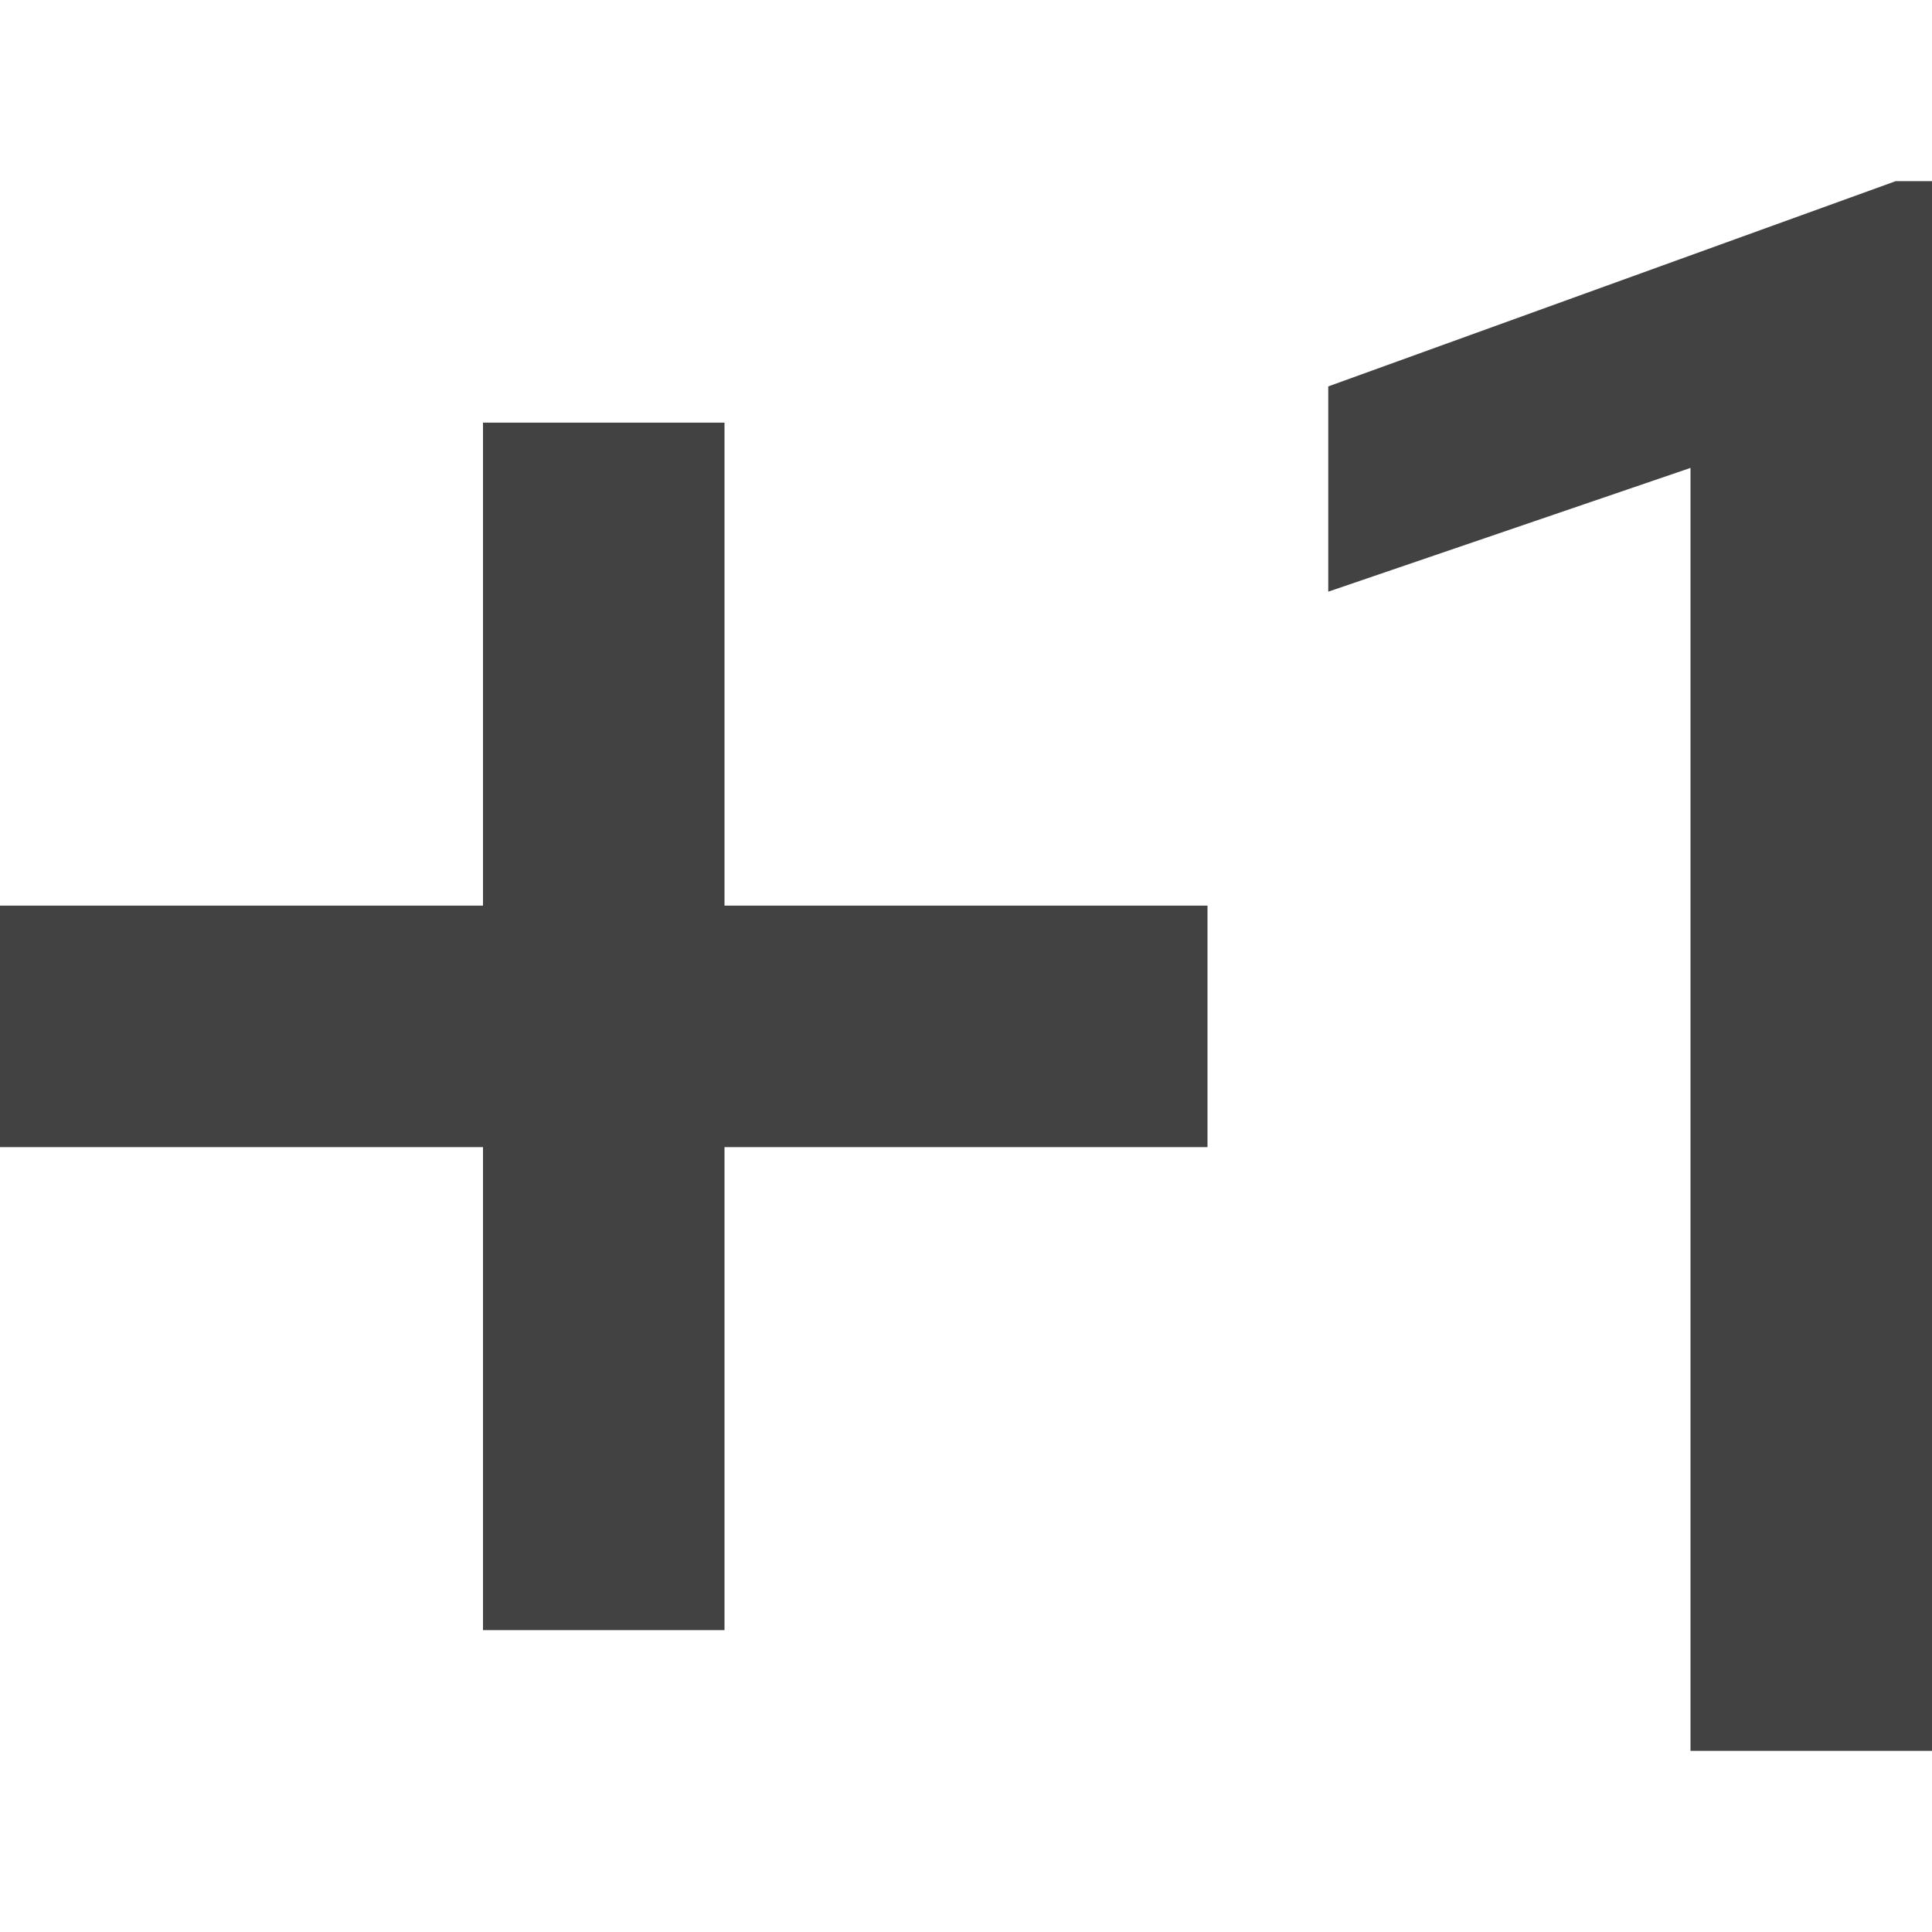
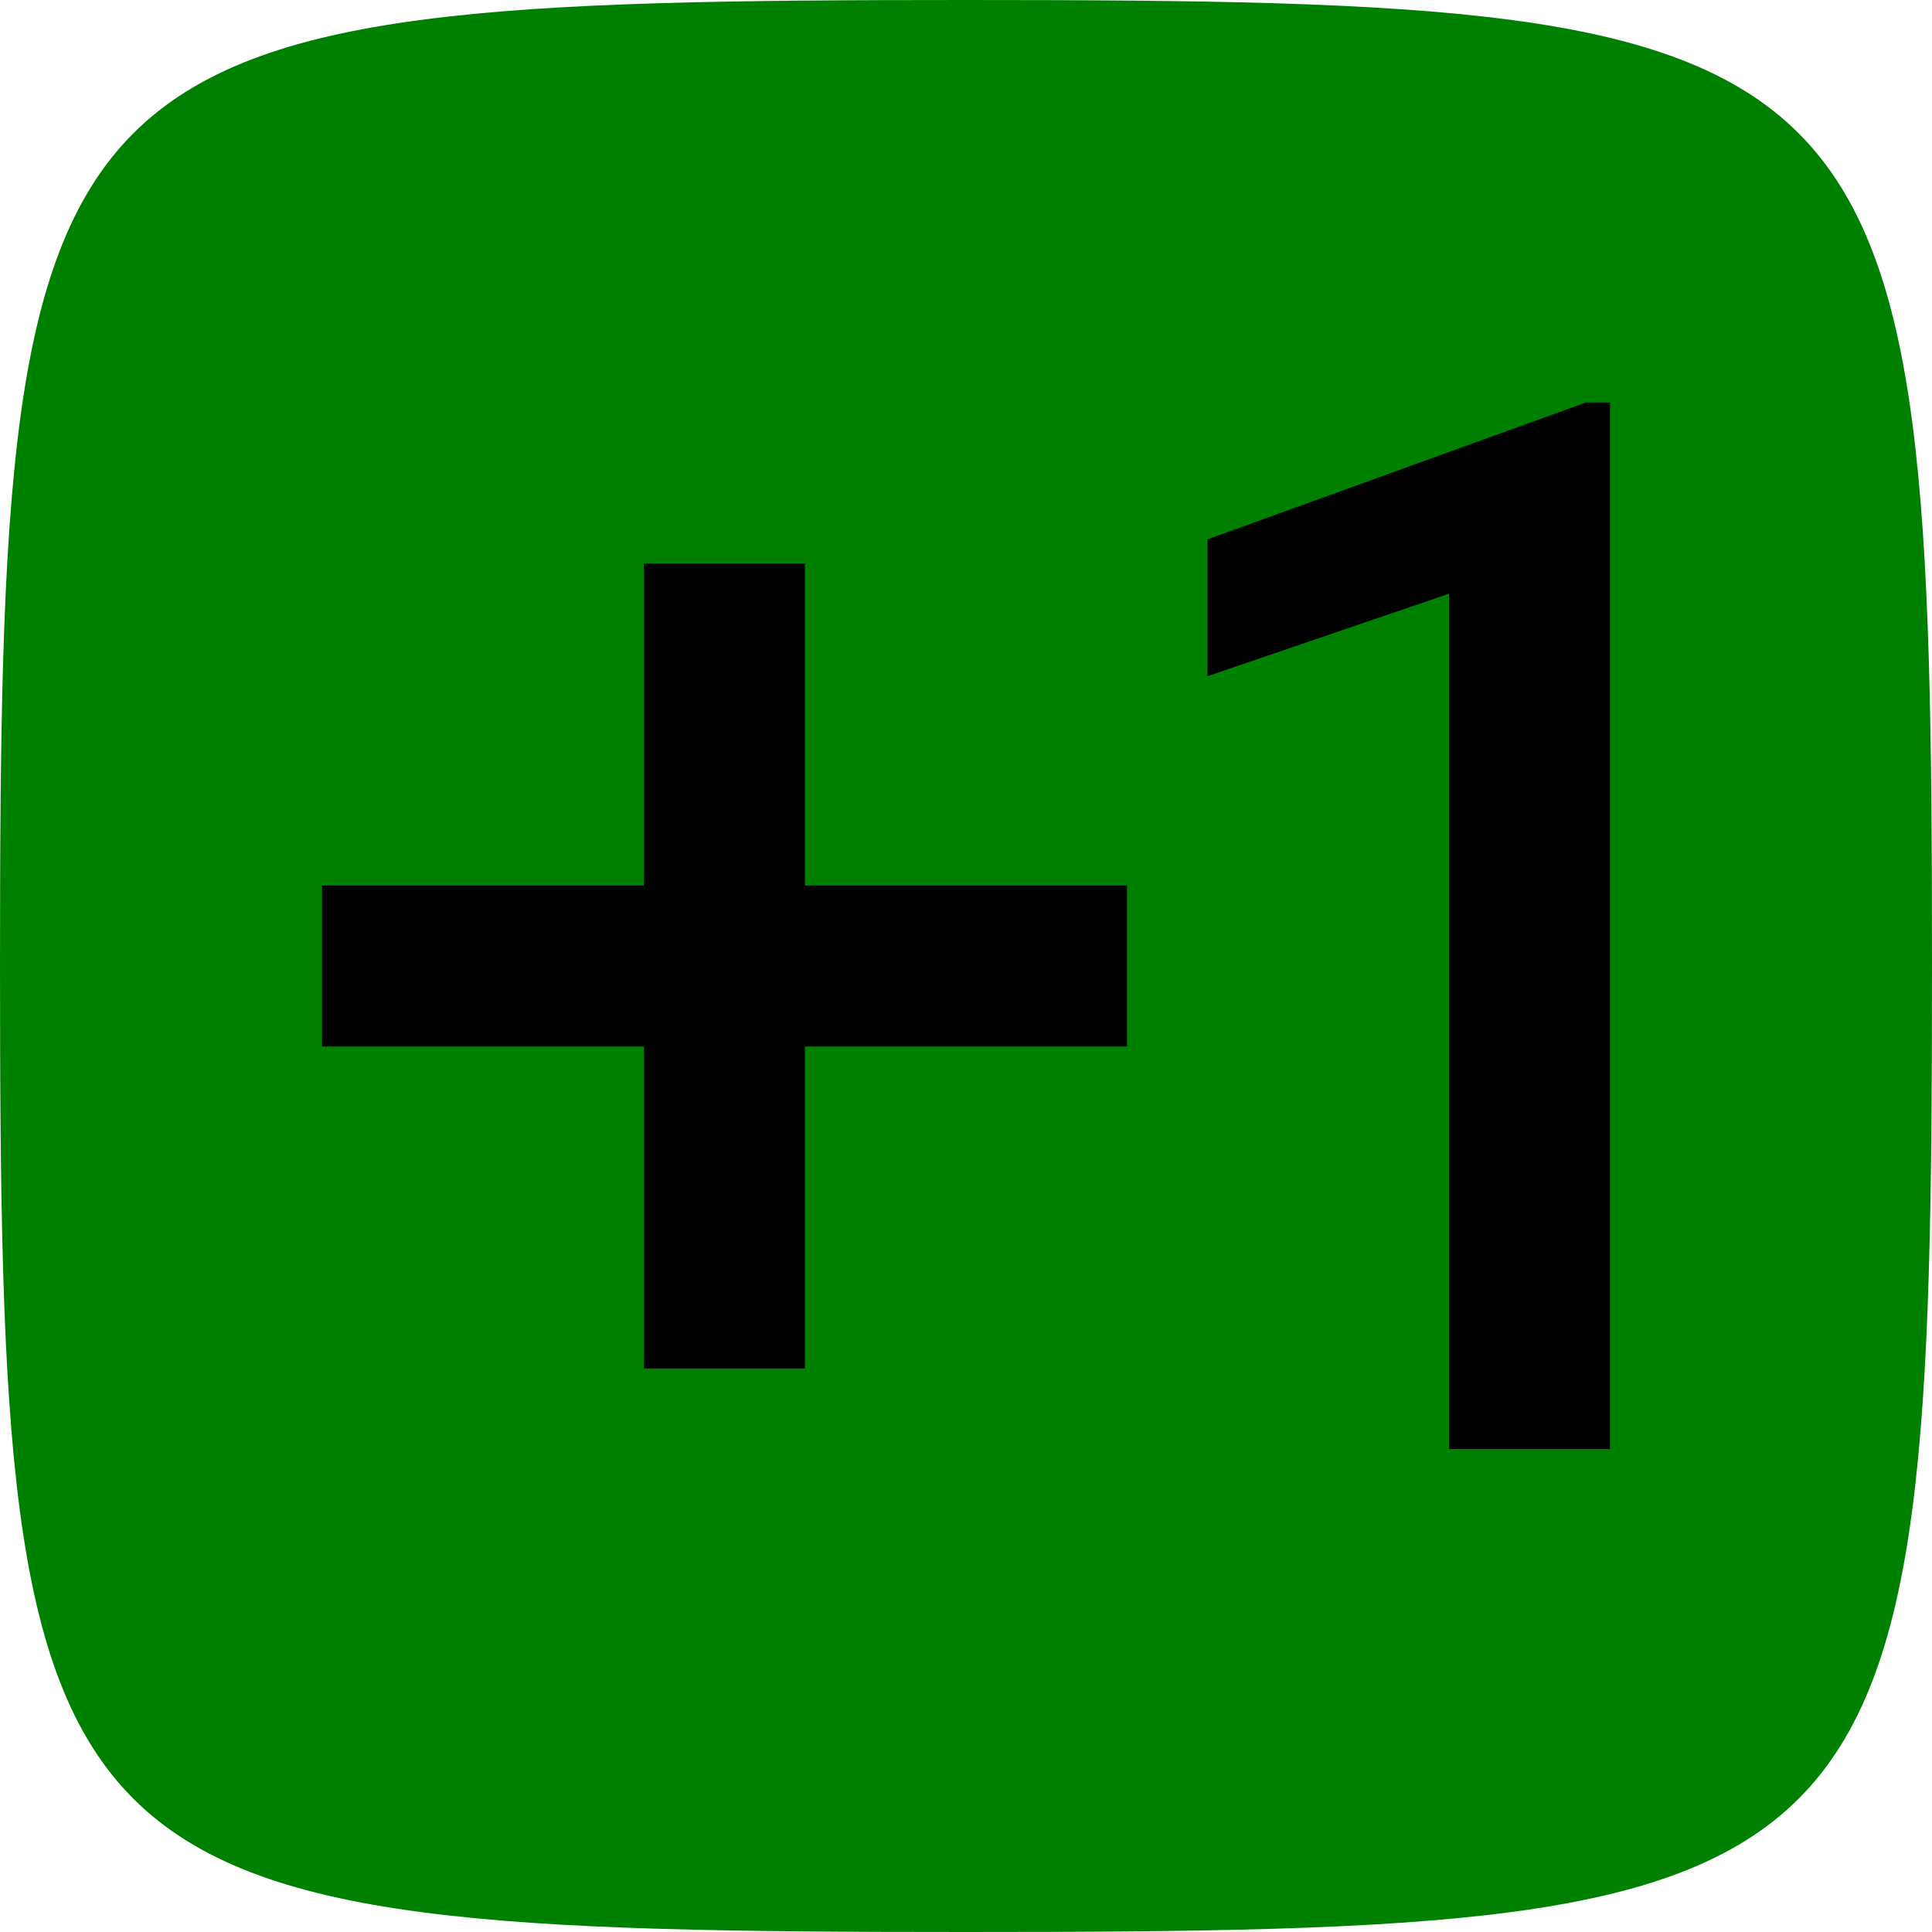
- <svg xmlns="http://www.w3.org/2000/svg" version="1.1" id="Capa_1" x="0px" y="0px" viewBox="0 0 341.333 341.333" style="enable-background:new 0 0 341.333 341.333;" xml:space="preserve">
-   <g>
-     <g>
-       <g>
-         <polygon points="128,74.667 85.333,74.667 85.333,160 0,160 0,202.667 85.333,202.667 85.333,288 128,288 128,202.667     213.333,202.667 213.333,160 128,160 " fill="#424242" />
-         <polygon points="334.933,32 234.667,68.267 234.667,104.533 298.667,82.667 298.667,309.333 341.333,309.333 341.333,32" fill="#424242" />
-       </g>
-     </g>
+ <svg xmlns="http://www.w3.org/2000/svg" id="SvgjsSvg1001" width="288" height="288" version="1.1">
+   <path id="SvgjsPath1013" d="M 144,0 C 5,0 0,5 0,144 0,283 5,288 144,288 283,288 288,283 288,144 288,5 283,0 144,0 Z" transform="matrix(1,0,0,1,0,0)" fill="green" />
+   <defs id="SvgjsDefs1002" />
+   <g id="SvgjsG1008" transform="matrix(1,0,0,1,0,0)">
+     <svg height="288" viewBox="0 0 48 48" width="288">
+       <path d="M0 0h48v48h-48zm0 0h48v48h-48z" fill="none" />
+       <path d="M20 14h-4v8h-8v4h8v8h4v-8h8v-4h-8v-8zm20 22h-4v-21.25l-6 2.05v-3.4l9.4-3.4h.6v26z" fill="black" class="color000 svgShape" />
+     </svg>
  </g>
</svg>
